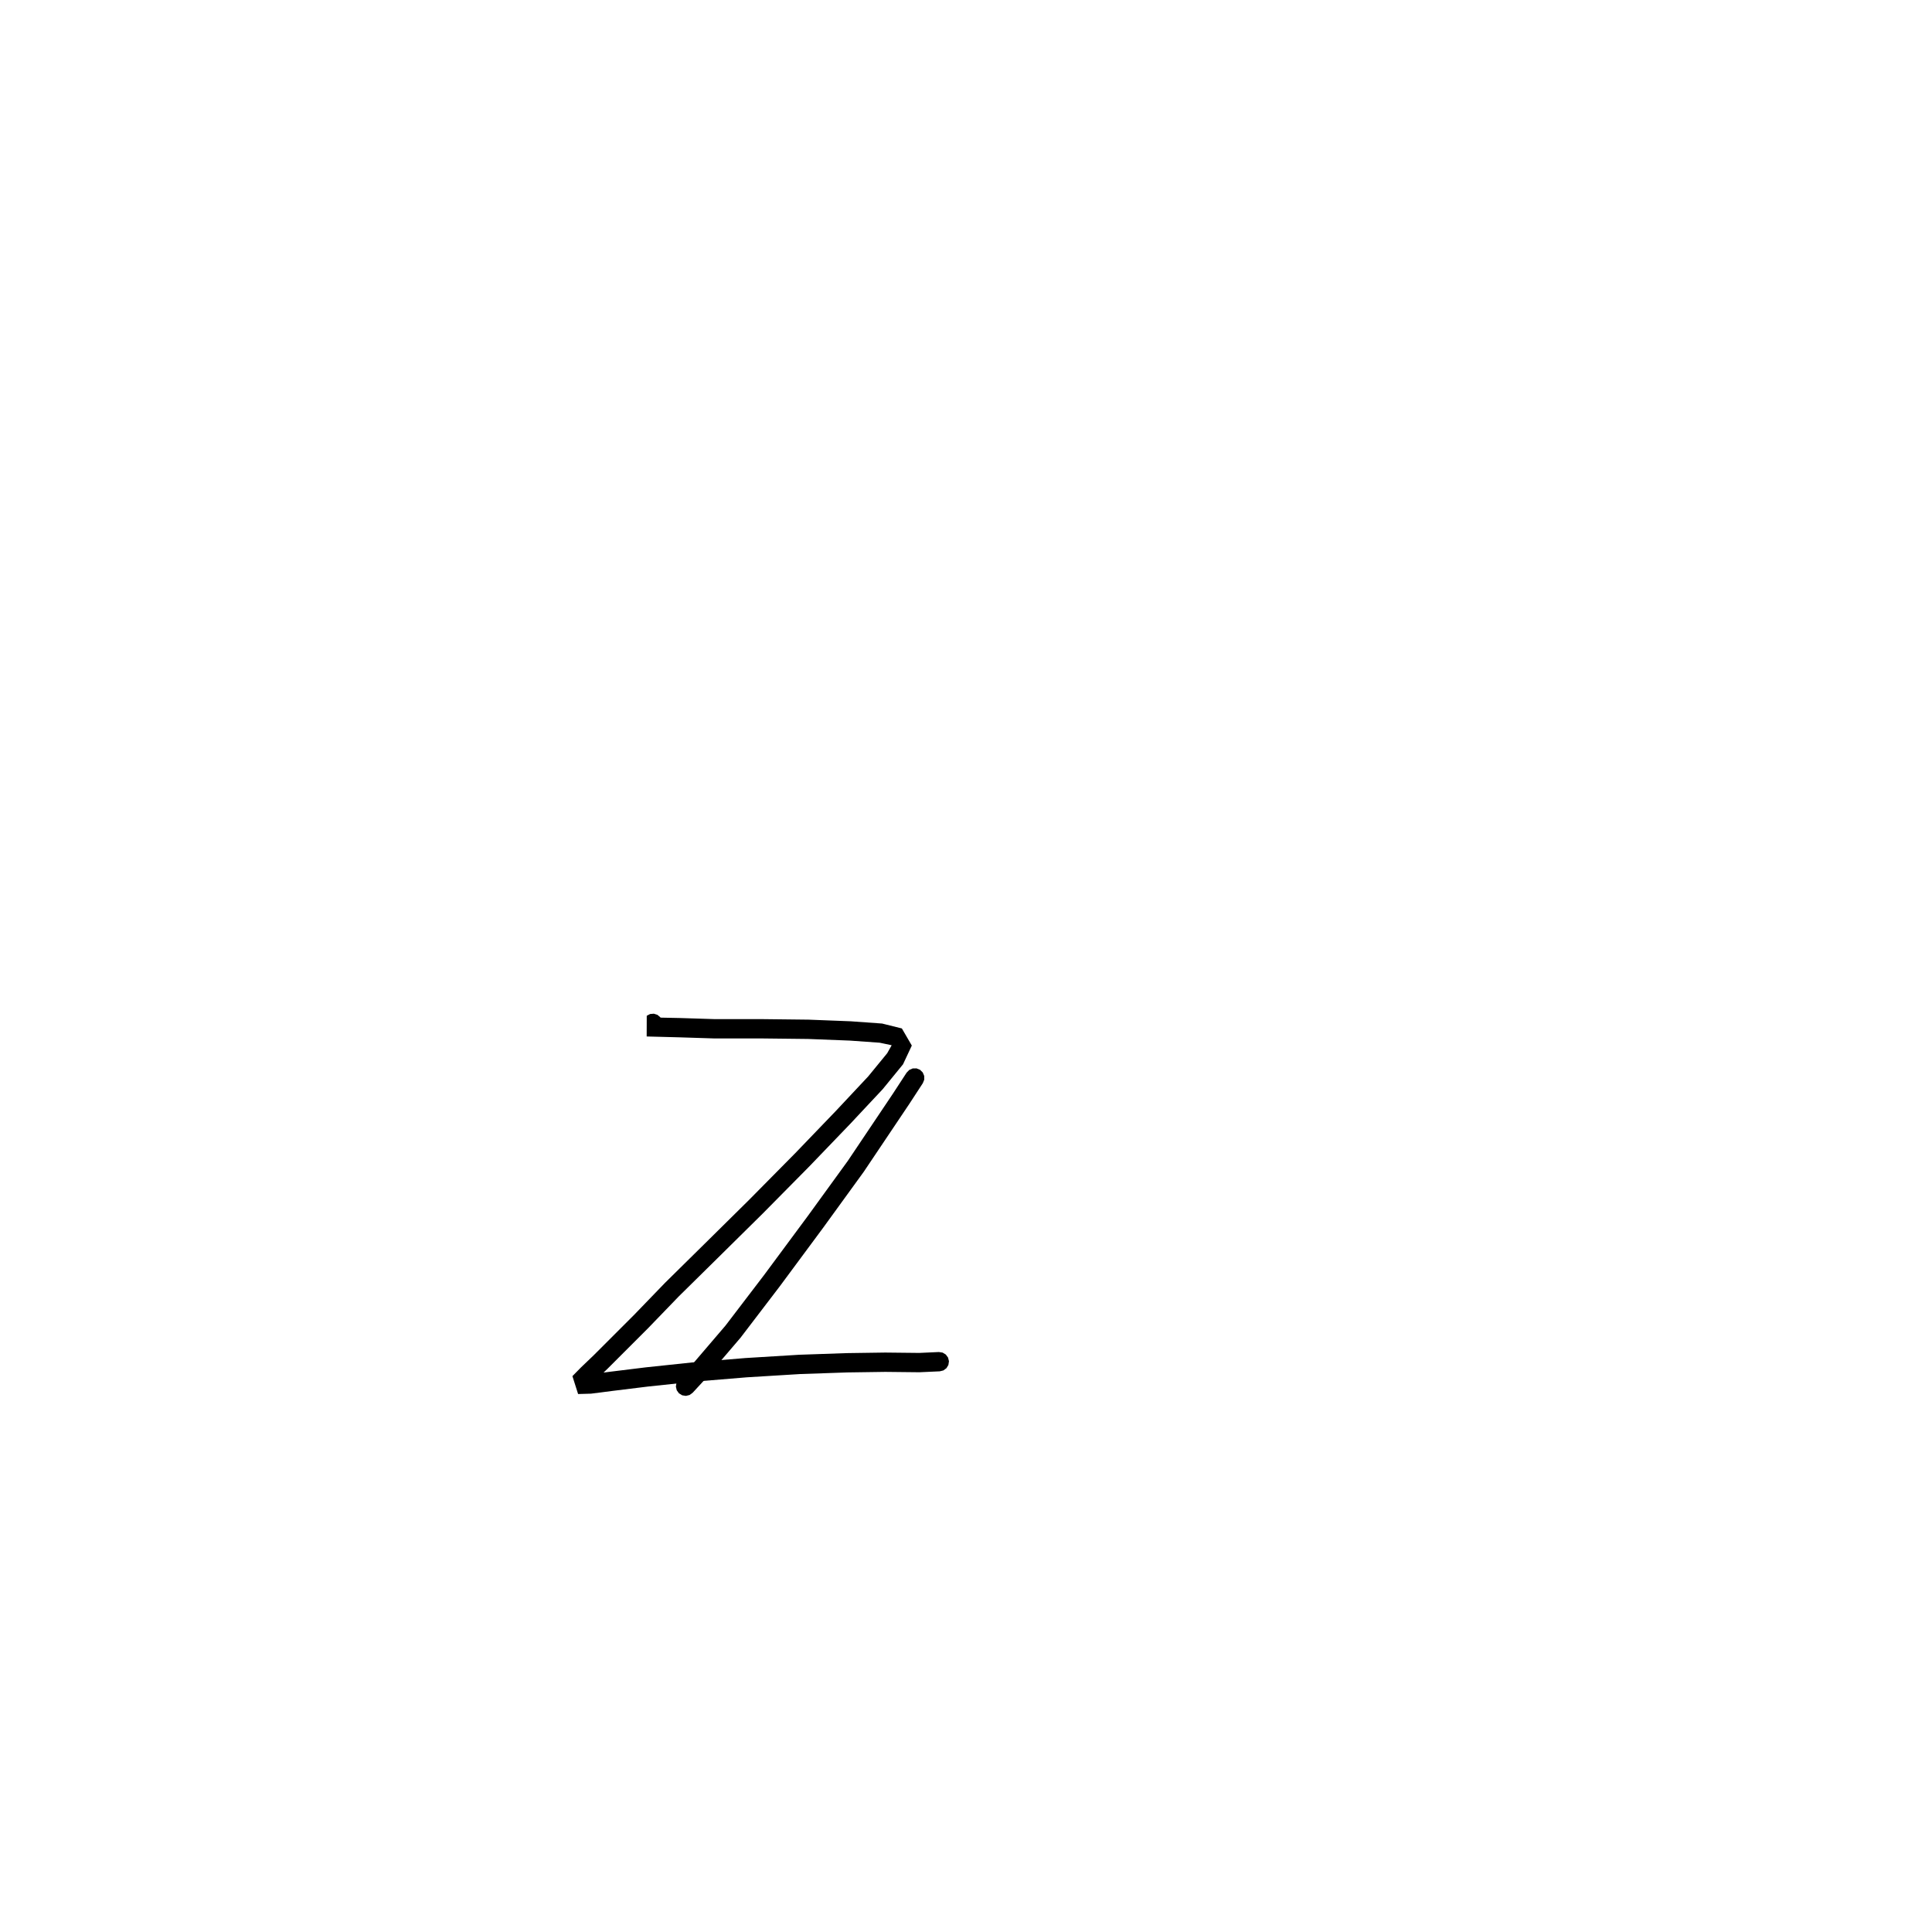
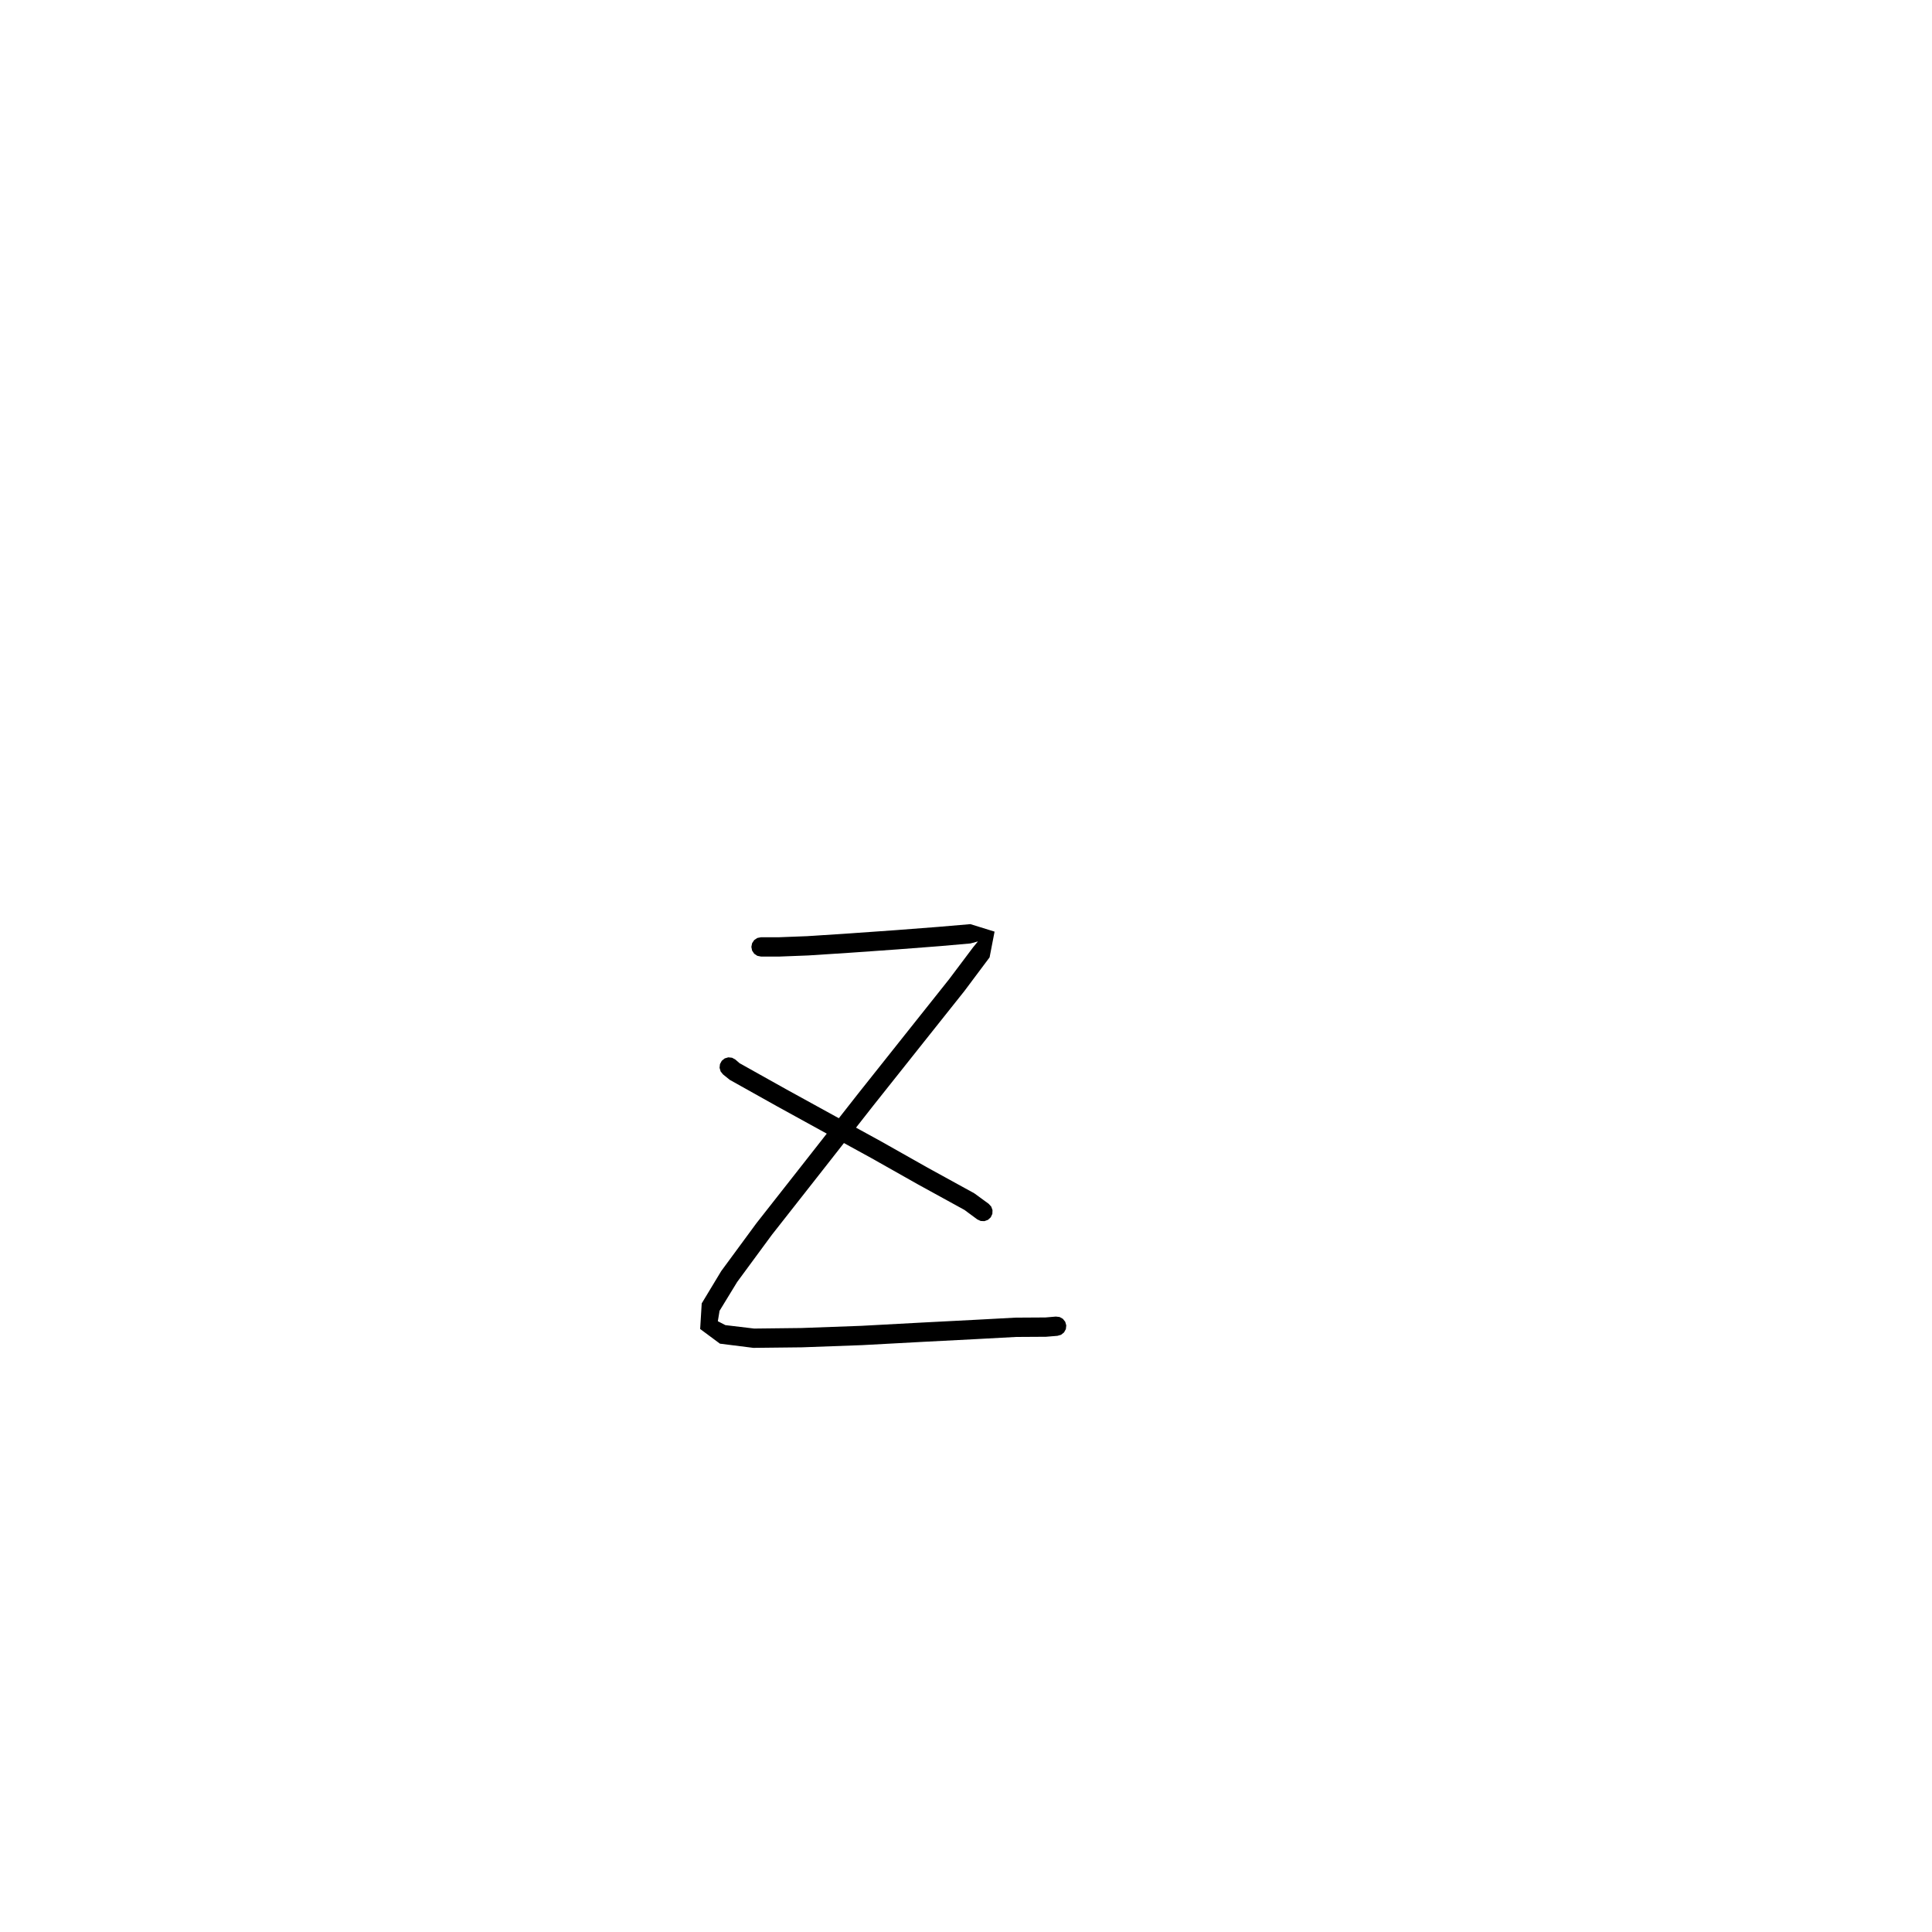
<svg xmlns="http://www.w3.org/2000/svg" viewBox="-300 -300 900 900" width="900" height="900" overflow="visible">
-   <path d="M 1.28 173.181 L 1.248 182.831 L 16.425 183.227 L 32.505 183.737 L 54.15 183.737 L 76.44 183.99 L 95.889 184.748 L 109.792 185.735 L 115.856 187.013 L 115.8 186.162 L 113.286 190.64 L 104.455 201.419 L 89.559 217.324 L 70.532 237.112 L 48.961 258.937 L 27.88 279.763 L 9.796 297.593 L -4.461 312.358 L -15.616 323.513 L -23.467 331.365 L -29.301 336.944 L -33.345 341.059 L -30.698 349.393 L -24.675 349.221 L -14.672 347.94 L 1.802 345.912 L 23.324 343.633 L 47.888 341.607 L 72.7 340.088 L 94.715 339.329 L 112.408 339.076 L 128.29 339.246 L 137.771 338.817 L 139.475 338.397 L 140.889 337.356 L 141.798 335.854 L 142.062 334.118 L 141.641 332.413 L 140.6 330.999 L 139.098 330.091 L 137.362 329.827 L 128.199 330.246 L 112.385 330.076 L 94.485 330.332 L 72.263 331.099 L 47.244 332.63 L 22.487 334.672 L 0.788 336.969 L -15.789 339.009 L -25.617 340.27 L -28.746 340.607 L -26.099 346.398 L -23.025 343.395 L -17.163 337.788 L -9.252 329.877 L 1.966 318.659 L 16.184 303.932 L 34.202 286.169 L 55.324 265.301 L 76.974 243.397 L 96.082 223.524 L 111.186 207.394 L 120.66 195.801 L 124.756 187.058 L 120.123 179.089 L 110.934 176.808 L 96.362 175.76 L 76.658 174.993 L 54.202 174.737 L 32.627 174.738 L 16.674 174.231 L 2.698 173.949 L 6.903 180.209 L 8.033 178.866 L 8.564 177.192 L 8.414 175.442 L 7.606 173.884 L 6.262 172.753 L 4.589 172.222 L 2.839 172.373 Z" fill="black" fill-rule="nonzero" />
-   <path d="M 122.356 199.66 L 116.025 209.368 L 94.974 240.735 L 76.226 266.576 L 55.918 293.992 L 37.96 317.516 L 21.036 337.301 L 16.039 342.71 L 15.123 344.208 L 14.849 345.943 L 15.261 347.65 L 16.294 349.069 L 17.791 349.986 L 19.526 350.259 L 21.233 349.848 L 22.652 348.815 L 27.826 343.208 L 44.969 323.162 L 63.113 299.398 L 83.483 271.898 L 102.362 245.875 L 123.514 214.361 L 129.895 204.577 L 130.549 202.947 L 130.529 201.192 L 129.839 199.577 L 128.584 198.349 L 126.954 197.696 L 125.198 197.715 L 123.584 198.405 Z" fill="black" fill-rule="nonzero" />
+   <path d="M 58.753 136.602 L 54.515 136.602 L 52.793 136.944 L 51.333 137.92 L 50.358 139.38 L 50.015 141.102 L 50.358 142.824 L 51.333 144.284 L 52.793 145.259 L 54.515 145.602 L 58.753 145.602 L 60.475 145.259 L 61.935 144.284 L 62.91 142.824 L 63.253 141.102 L 62.91 139.38 L 61.935 137.92 L 60.475 136.944 Z M 54.515 145.602 L 56.973 145.602 L 63.193 145.6 L 76.539 145.087 L 96.176 143.812 L 117.812 142.284 L 137.675 140.757 L 152.058 139.5 L 155.552 138.553 L 153.295 141.31 L 142.15 156.136 L 123.366 179.741 L 99.712 209.5 L 74.789 241.29 L 52.38 269.811 L 35.973 292.117 L 26.886 307.171 L 26.159 319.1 L 35.37 325.929 L 50.939 327.886 L 73.612 327.634 L 101.668 326.614 L 129.923 325.087 L 154.582 323.816 L 173.311 322.803 L 187.262 322.719 L 192.601 322.281 L 194.289 321.797 L 195.662 320.703 L 196.513 319.167 L 196.712 317.423 L 196.227 315.735 L 195.134 314.361 L 193.598 313.51 L 191.854 313.312 L 187.023 313.722 L 173.008 313.808 L 154.109 314.828 L 129.447 316.099 L 101.261 317.623 L 73.385 318.637 L 51.312 318.894 L 37.898 317.291 L 34.397 315.476 L 35.196 310.626 L 43.397 297.205 L 59.532 275.274 L 81.869 246.846 L 106.777 215.076 L 130.41 185.343 L 149.254 161.661 L 160.99 145.978 L 163.309 133.99 L 152.058 130.5 L 136.949 131.786 L 117.151 133.309 L 95.566 134.832 L 76.051 136.1 L 62.956 136.603 L 56.973 136.602 L 54.515 136.602 L 52.793 136.944 L 51.333 137.92 L 50.358 139.38 L 50.015 141.102 L 50.358 142.824 L 51.333 144.284 L 52.793 145.259 Z" fill="black" fill-rule="nonzero" />
+   <path d="M 36.804 200.491 L 39.947 203.032 L 62.162 215.46 L 82.519 226.656 L 106.142 239.611 L 127.75 251.813 L 149.26 263.62 L 155.244 268.036 L 156.835 268.778 L 158.589 268.854 L 160.239 268.254 L 161.534 267.068 L 162.276 265.477 L 162.353 263.723 L 161.752 262.073 L 160.566 260.778 L 153.839 255.872 L 132.128 243.95 L 110.516 231.745 L 86.851 218.767 L 66.529 207.591 L 44.507 195.273 L 42.566 193.577 L 41.023 192.738 L 39.277 192.552 L 37.593 193.049 L 36.228 194.153 L 35.389 195.695 L 35.203 197.441 L 35.7 199.125 Z" fill="black" fill-rule="nonzero" />
</svg>
